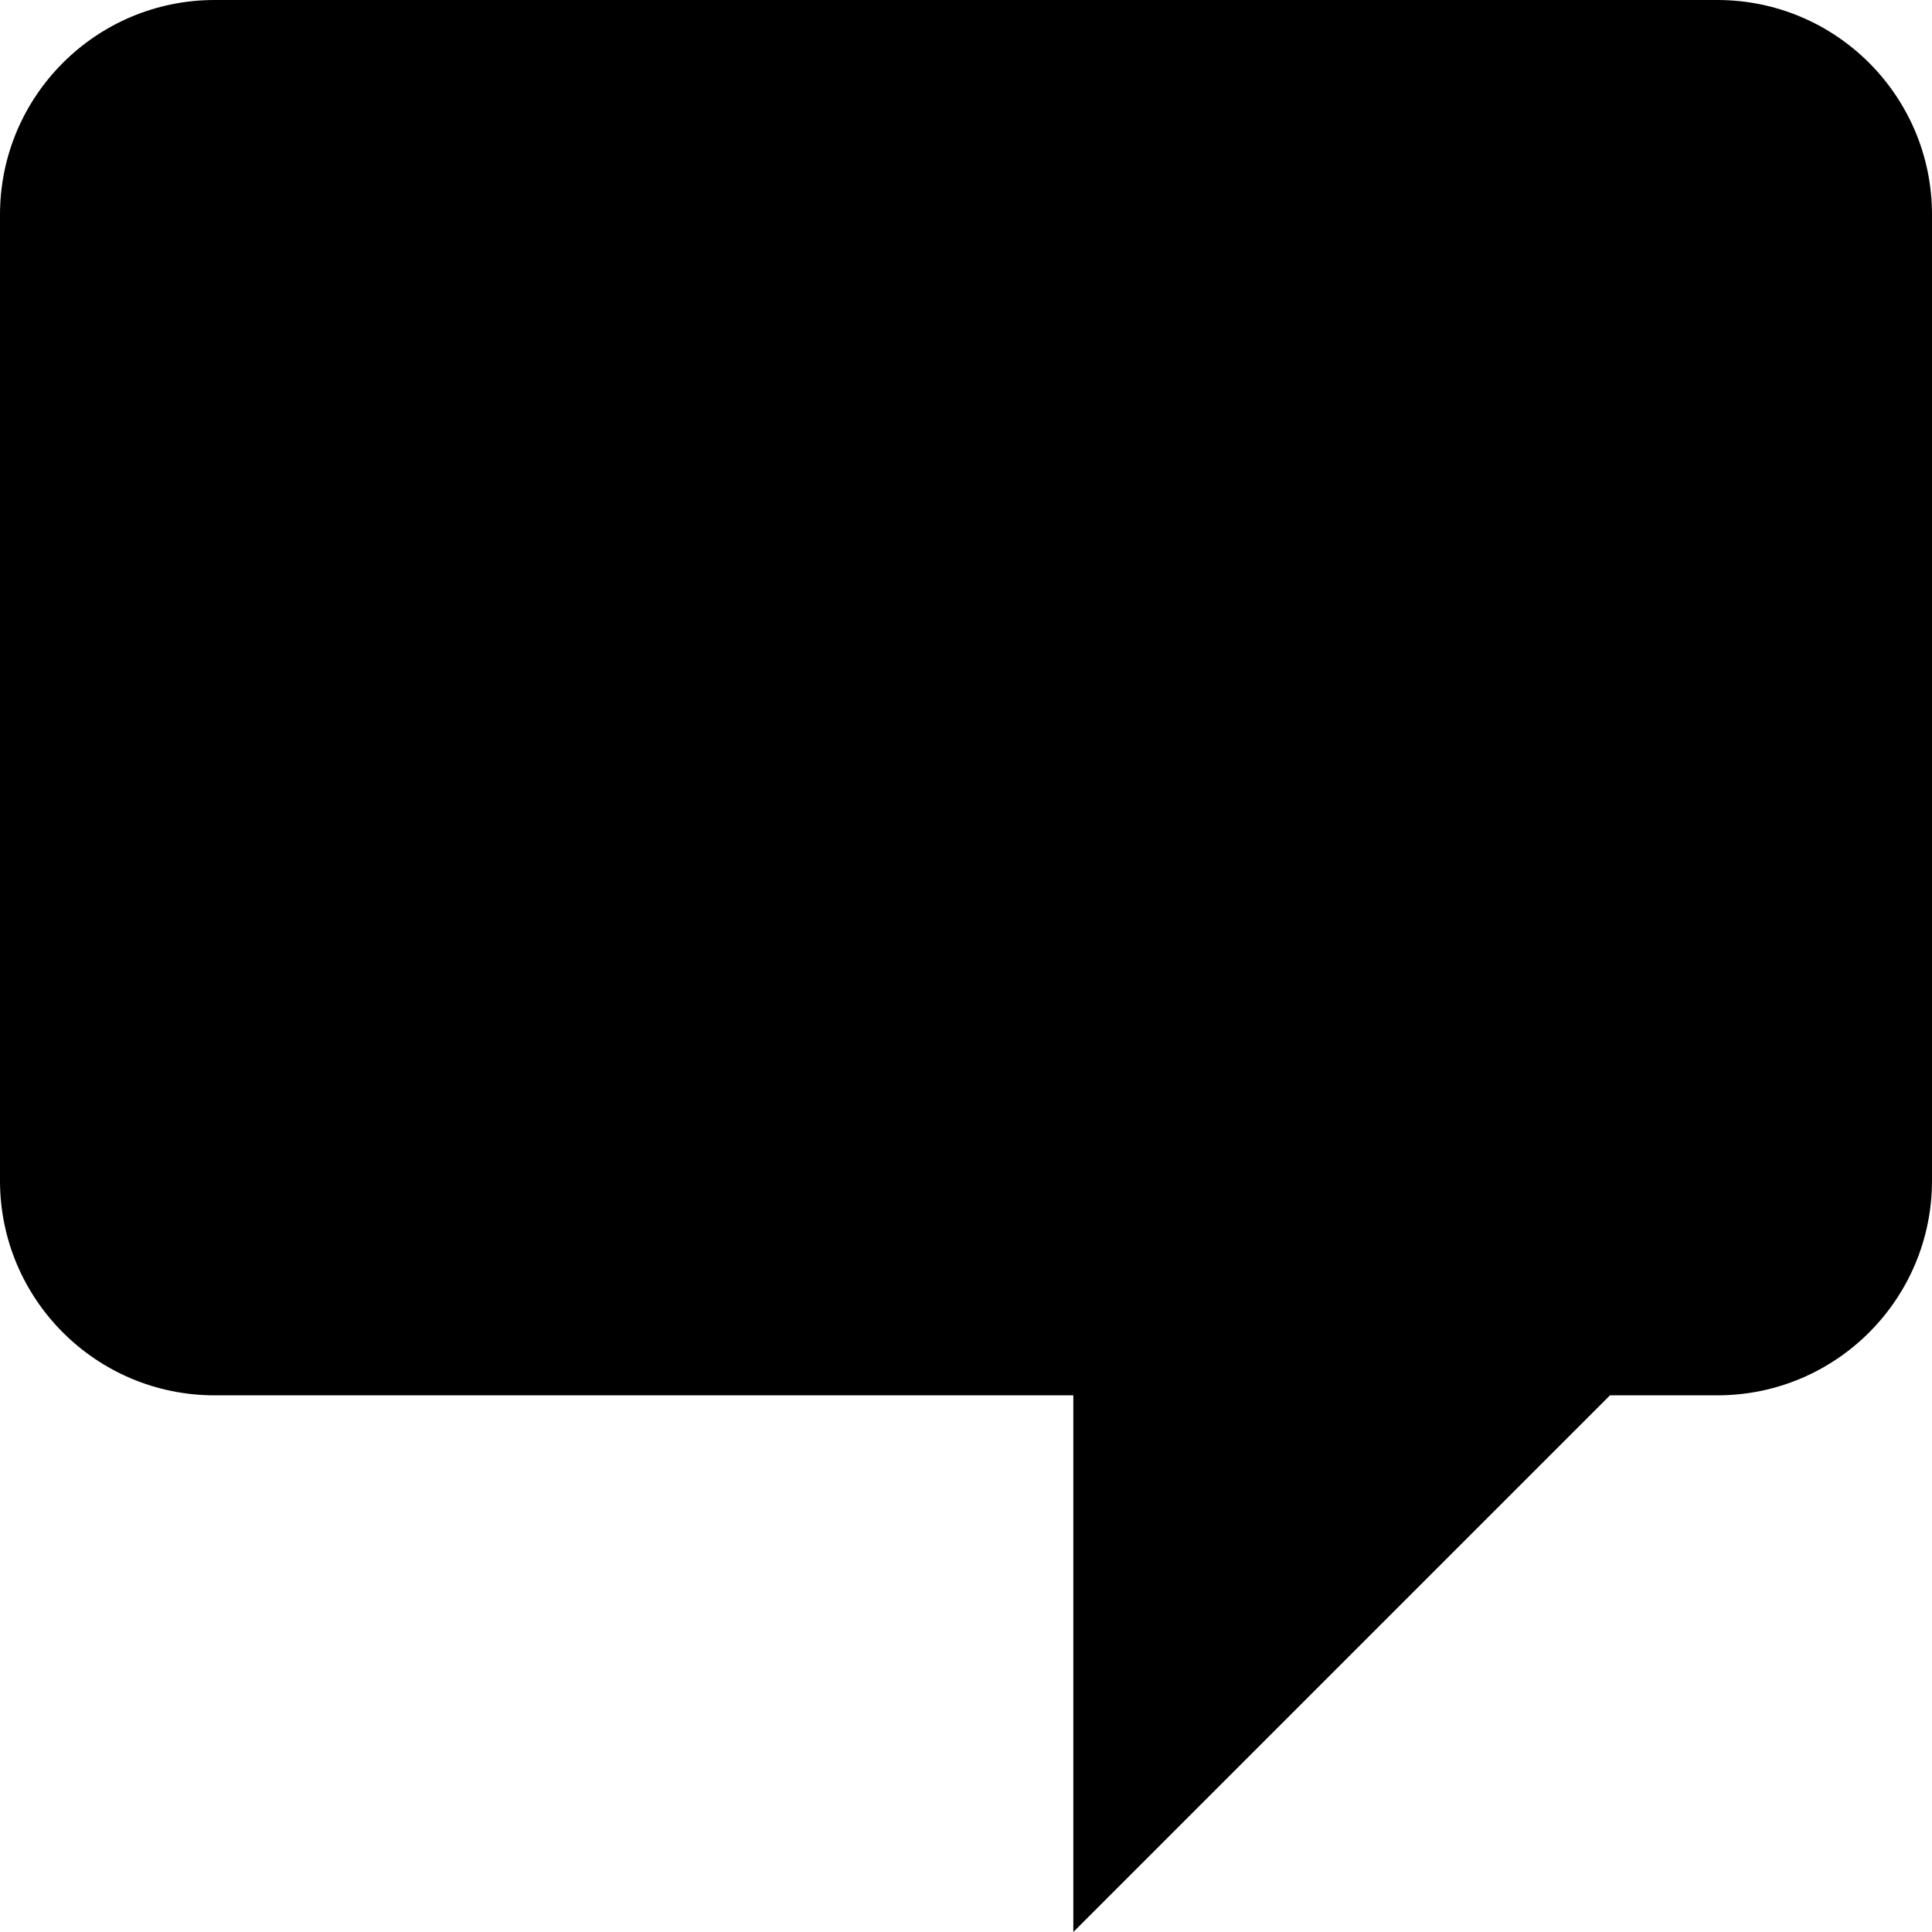
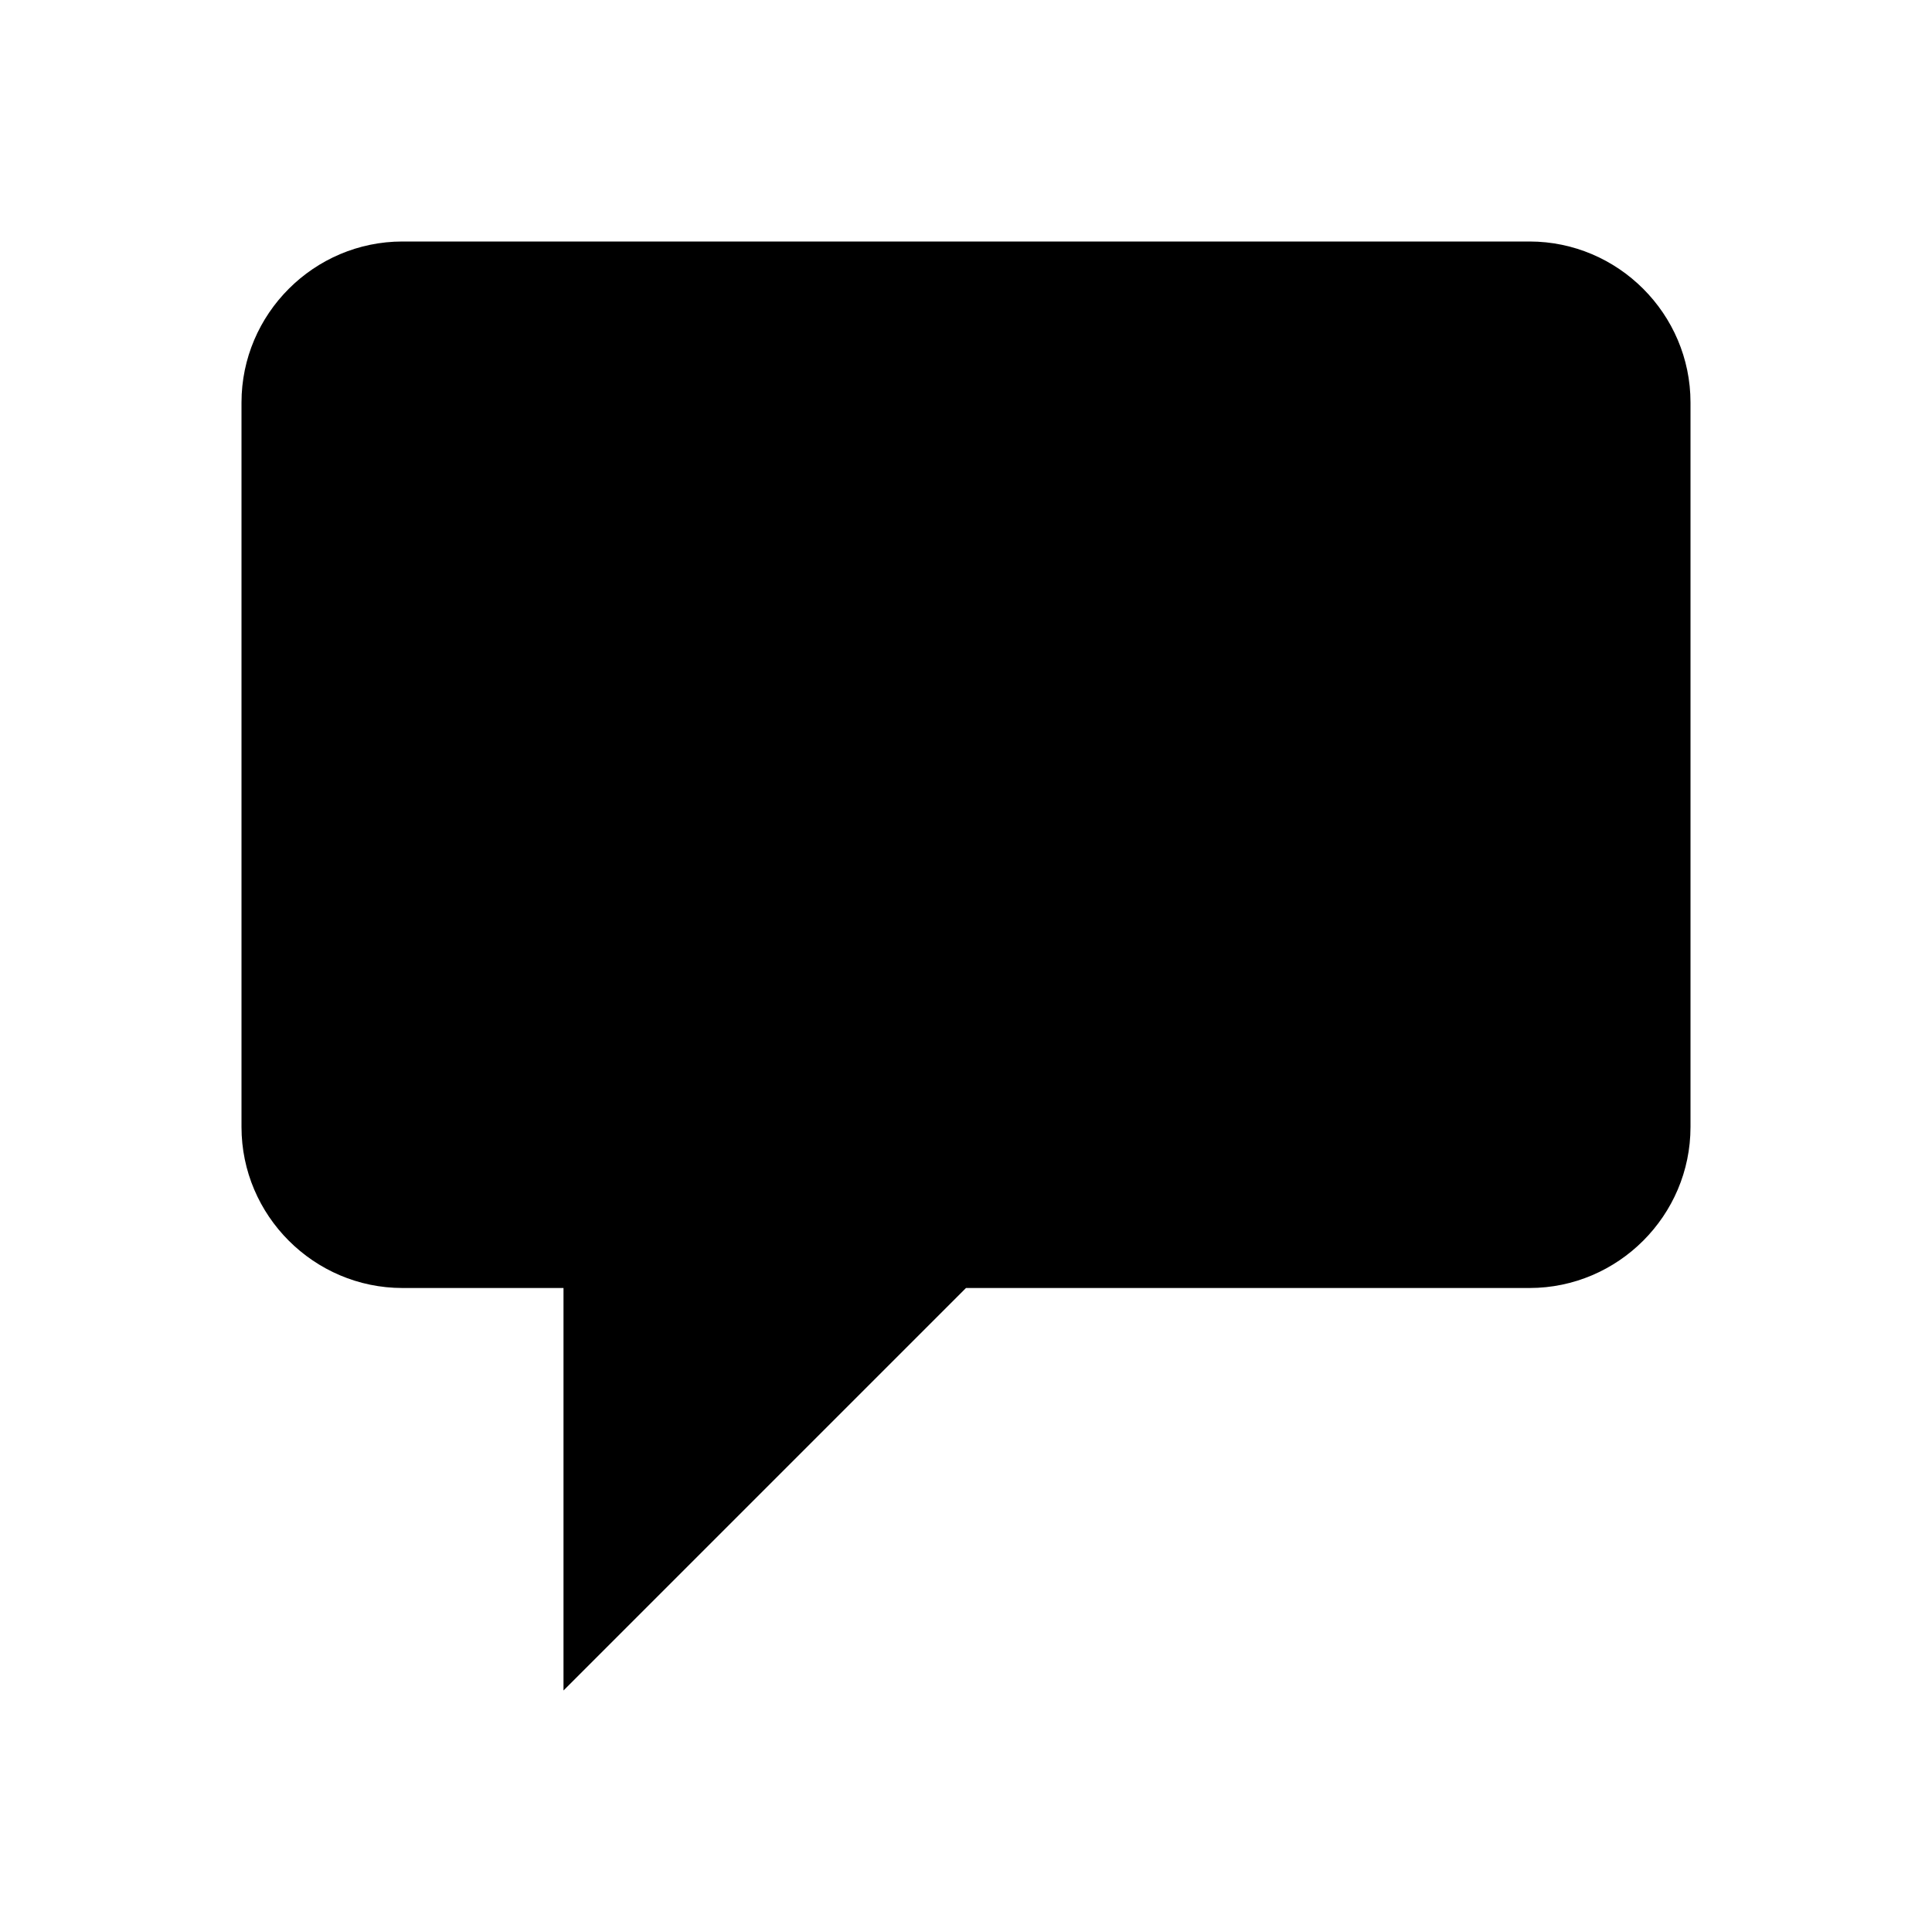
- <svg xmlns="http://www.w3.org/2000/svg" id="Artwork" viewBox="0 0 18 18">
-   <path d="M3,5A2,2,0,0,1,5,3H19a2,2,0,0,1,2,2v9a2,2,0,0,1-2,2H18l-5,5V16s-8,0-8,0a2,2,0,0,1-2-2V5Z" transform="translate(-3 -3)" />
+ <svg xmlns="http://www.w3.org/2000/svg" version="1.1" x="0px" y="0px" viewBox="0 0 24 24" enable-background="new 0 0 24 24" xml:space="preserve">
+   <g id="Adv._Guides">
+ </g>
+   <g id="Guides">
+ </g>
+   <g id="Artwork">
+     <g id="Layer_1_1_">
+ 	</g>
+     <g id="Layer_1_2_">
+ 	</g>
+     <path d="M12,16l-5,5v-5H5c-1.1,0-2-0.9-2-2V5c0-1.1,0.9-2,2-2h14c1.1,0,2,0.9,2,2v9c0,1.1-0.9,2-2,2H12z" />
+   </g>
</svg>
